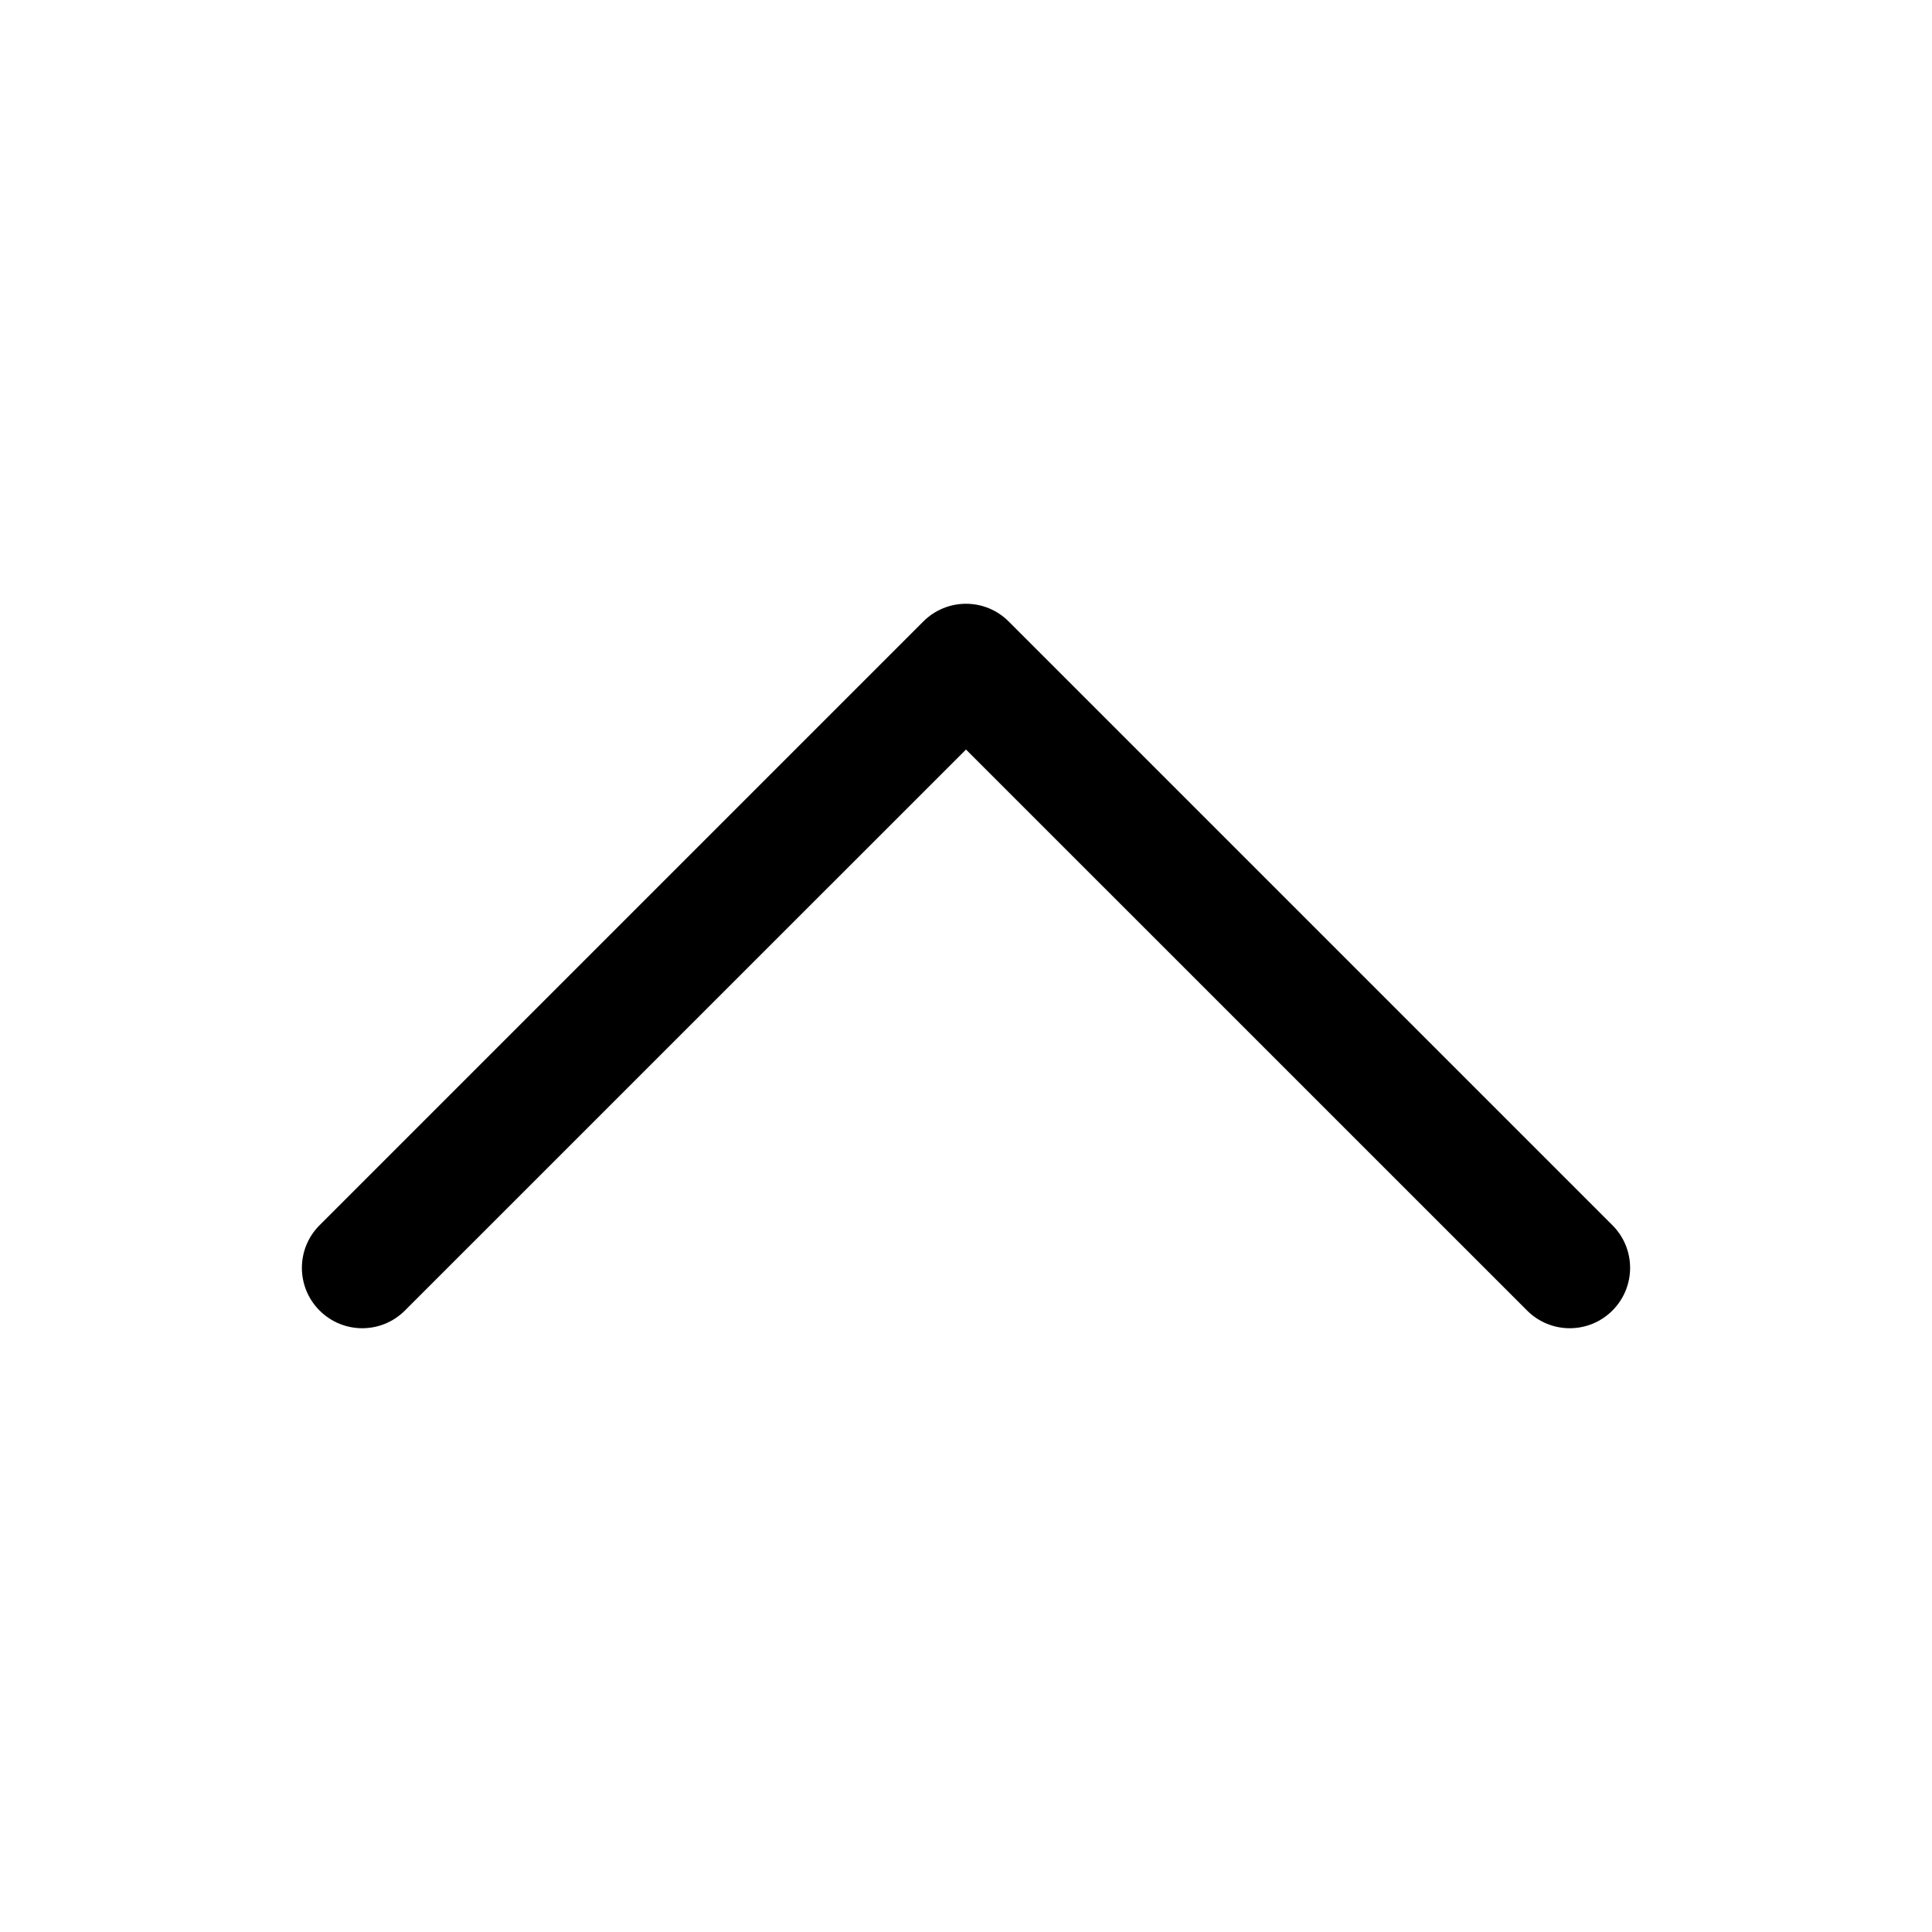
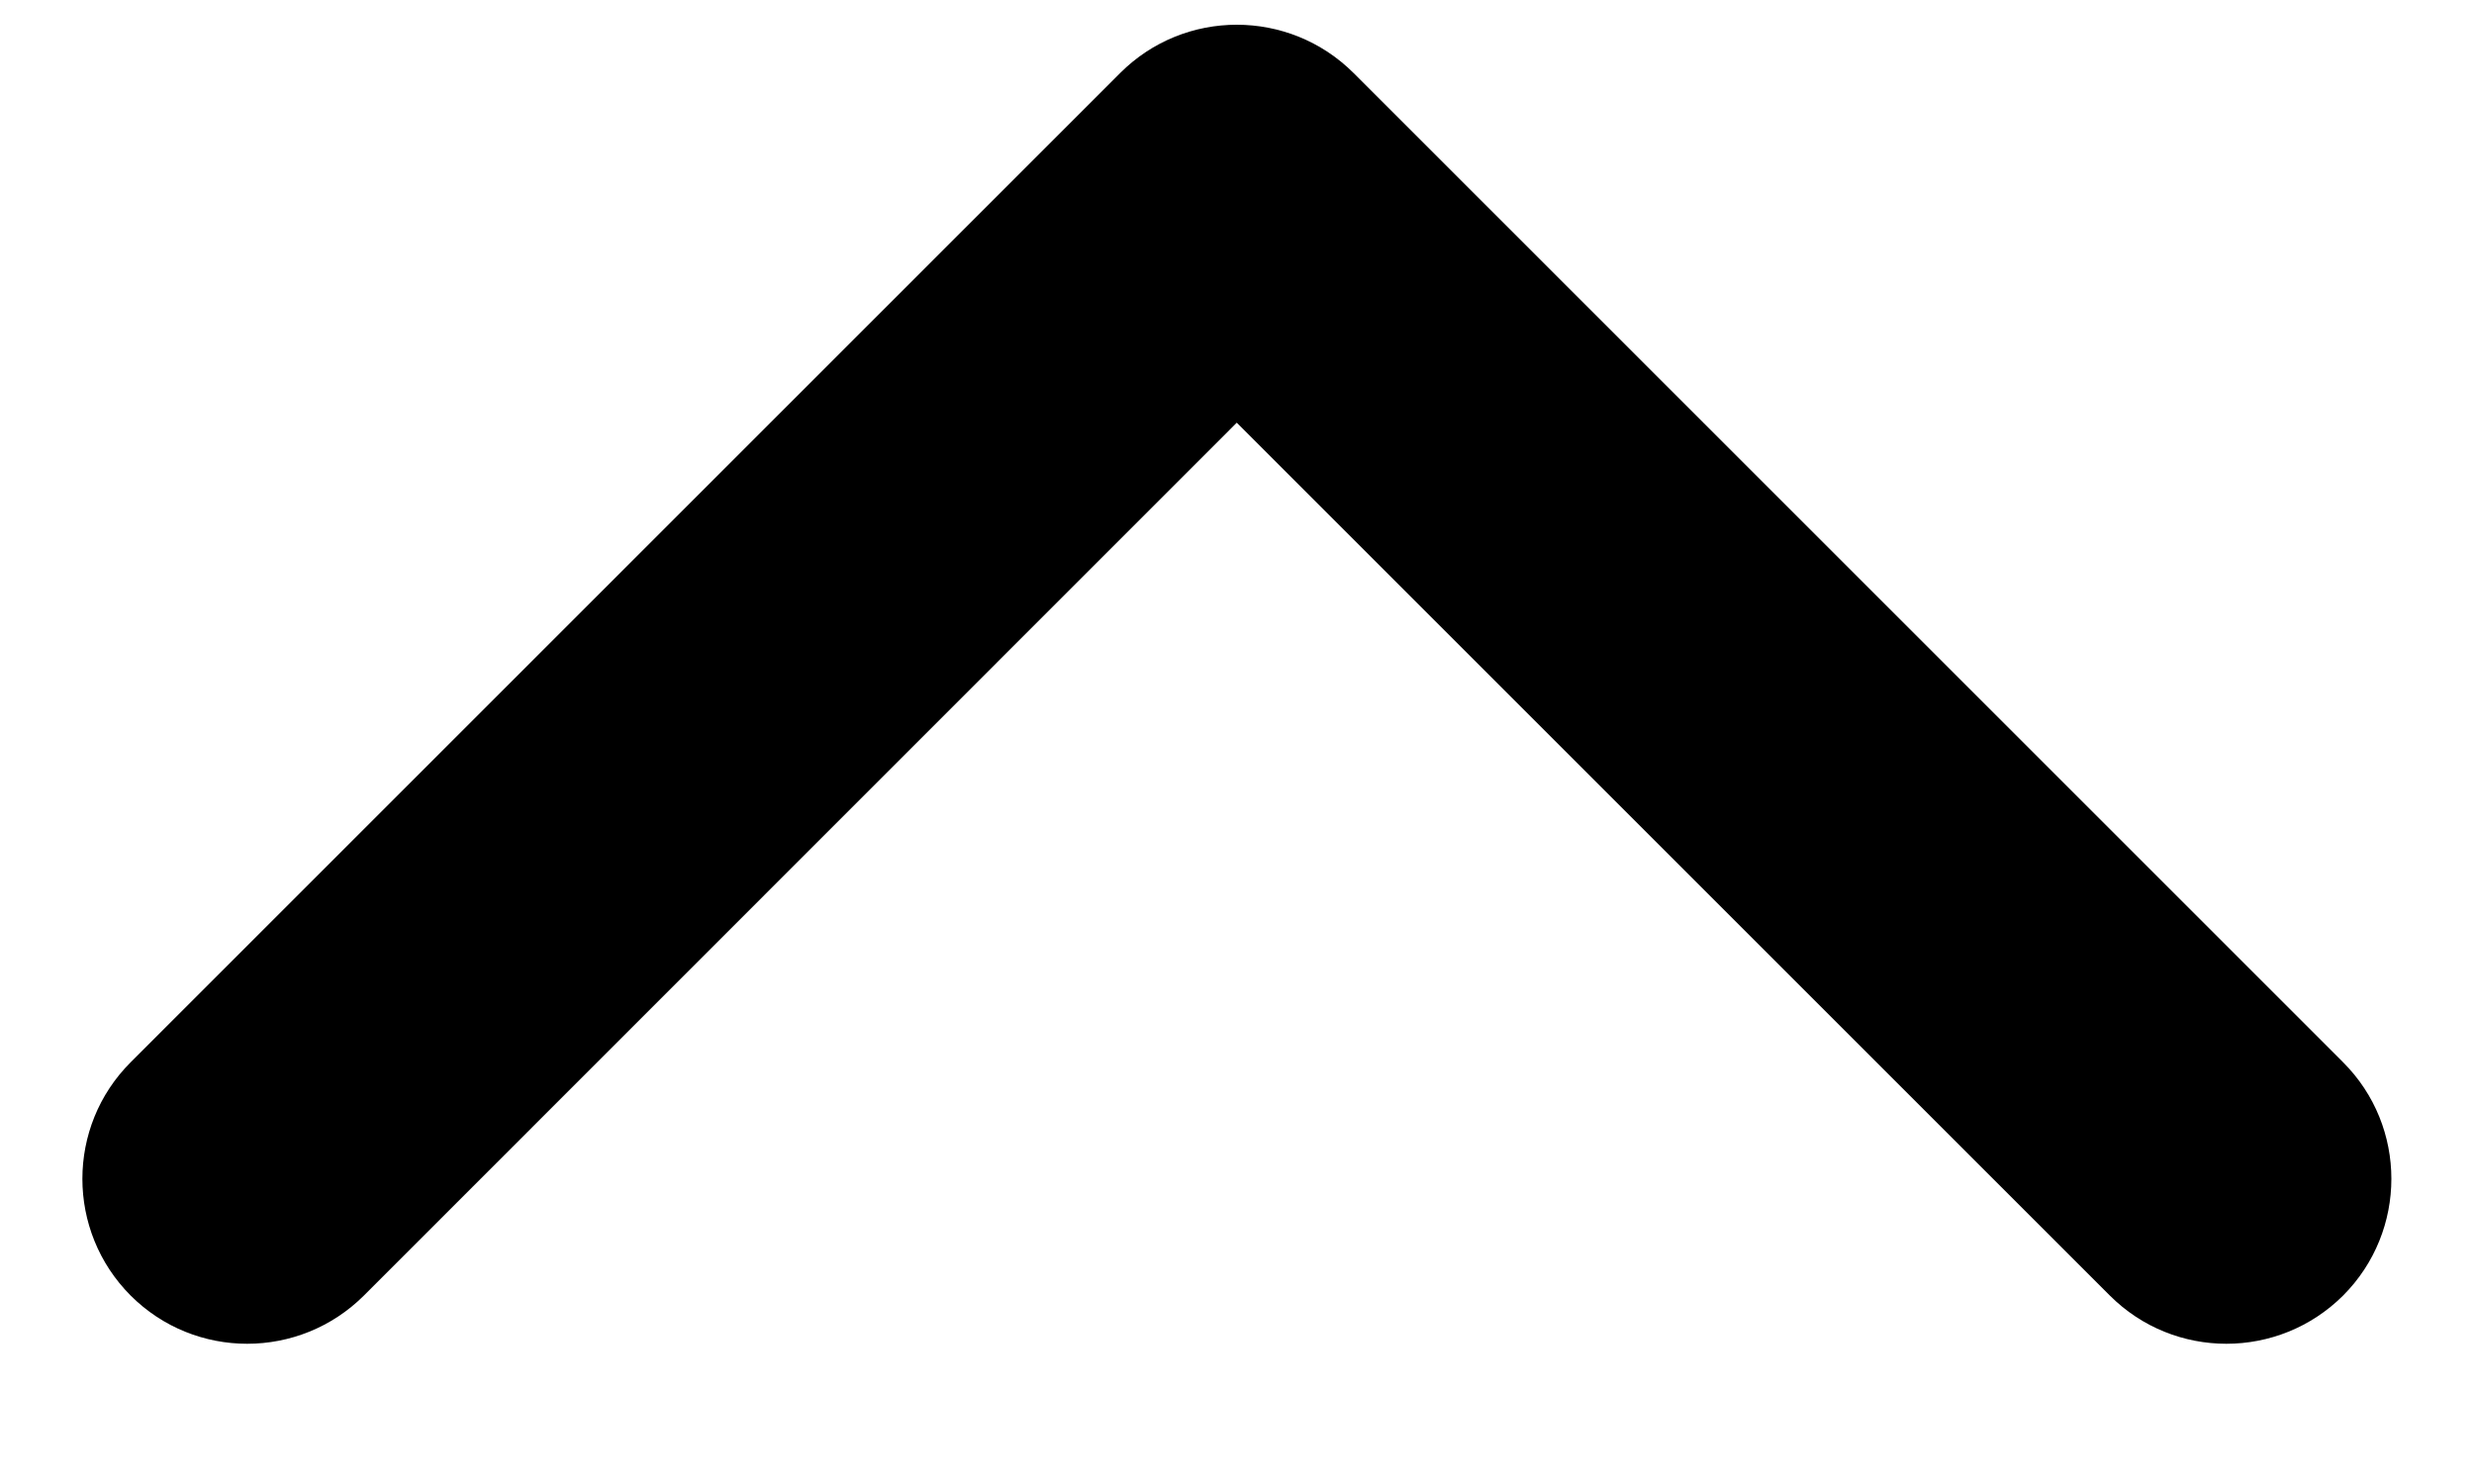
- <svg xmlns="http://www.w3.org/2000/svg" width="24" height="24" viewBox="0 0 24 24">
-   <path fill-rule="evenodd" clip-rule="evenodd" d="M20.03 16.28C19.737 16.573 19.263 16.573 18.97 16.28L12 9.311L5.03 16.28C4.737 16.573 4.263 16.573 3.97 16.28C3.677 15.987 3.677 15.513 3.97 15.22L11.47 7.72C11.763 7.427 12.237 7.427 12.53 7.72L20.03 15.22C20.323 15.513 20.323 15.987 20.03 16.28Z" />
+ <svg xmlns="http://www.w3.org/2000/svg" width="10" height="6" viewBox="0 0 10 6">
+   <path fill-rule="evenodd" clip-rule="evenodd" d="M9.471 5.238C9.21 5.498 8.788 5.498 8.528 5.238L4.999 1.709L1.471 5.238C1.21 5.498 0.788 5.498 0.528 5.238C0.268 4.977 0.268 4.555 0.528 4.295L4.528 0.295C4.788 0.035 5.21 0.035 5.471 0.295L9.471 4.295C9.731 4.555 9.731 4.977 9.471 5.238Z" />
</svg>
